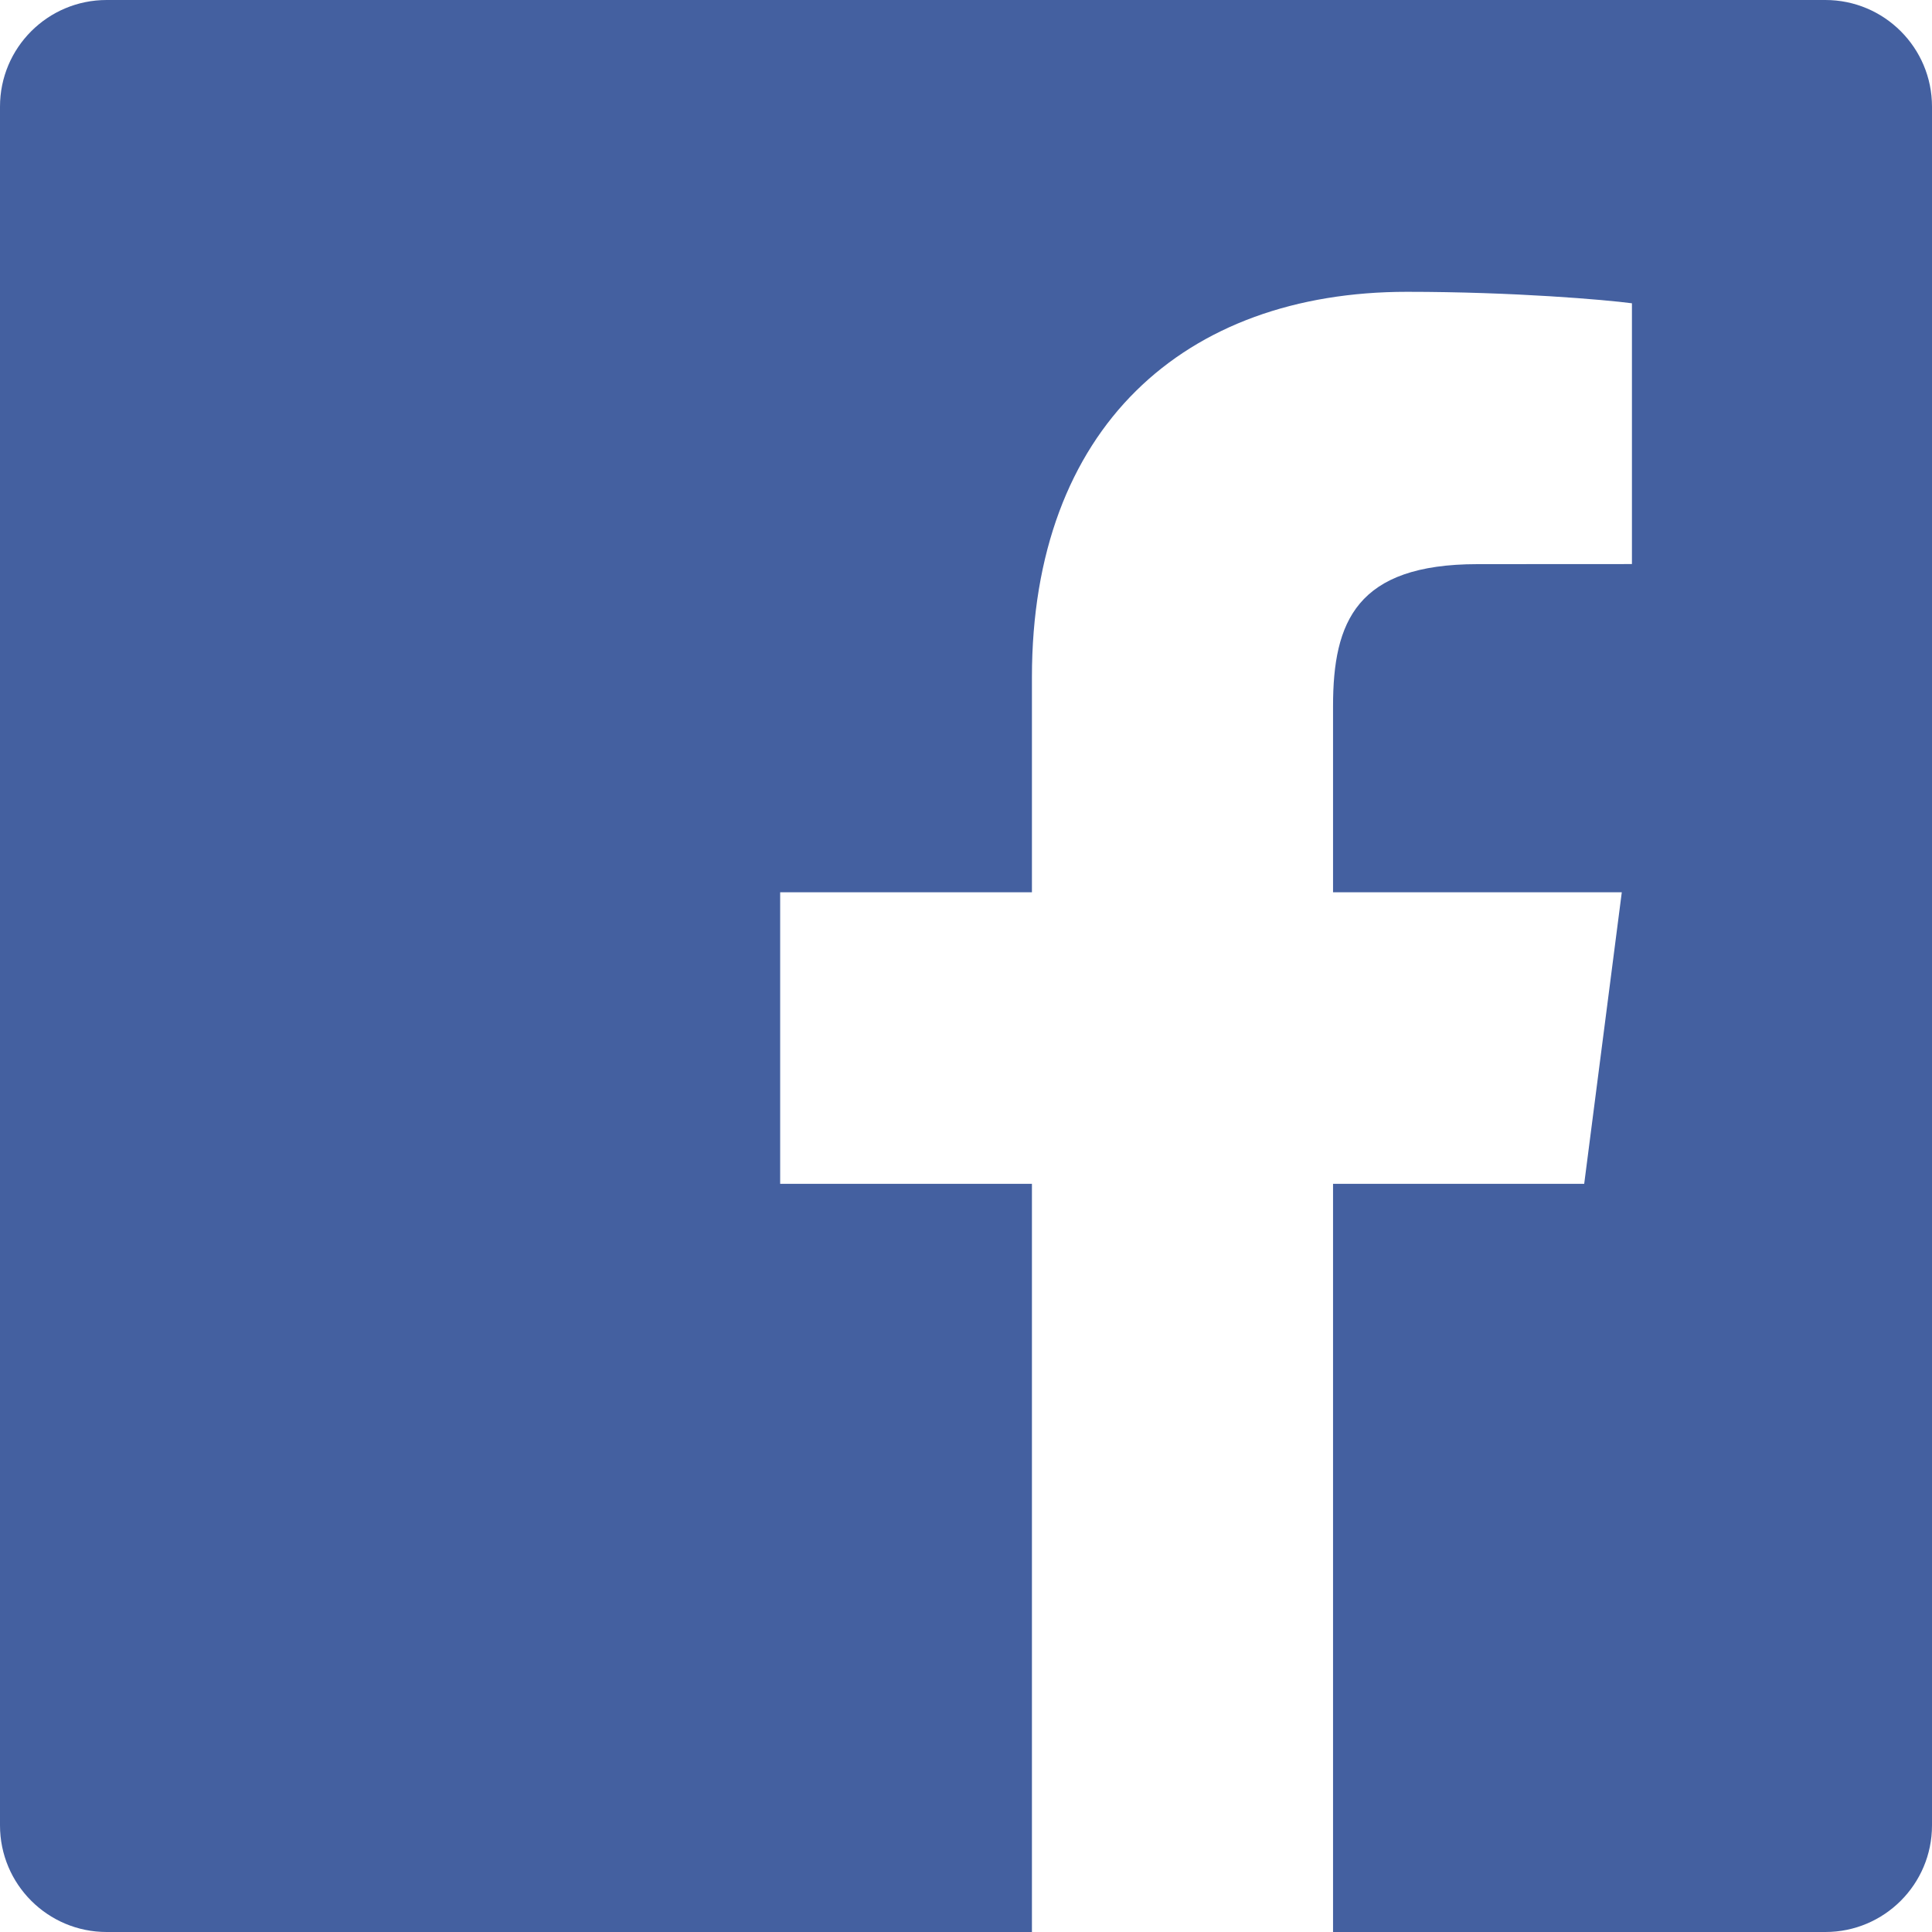
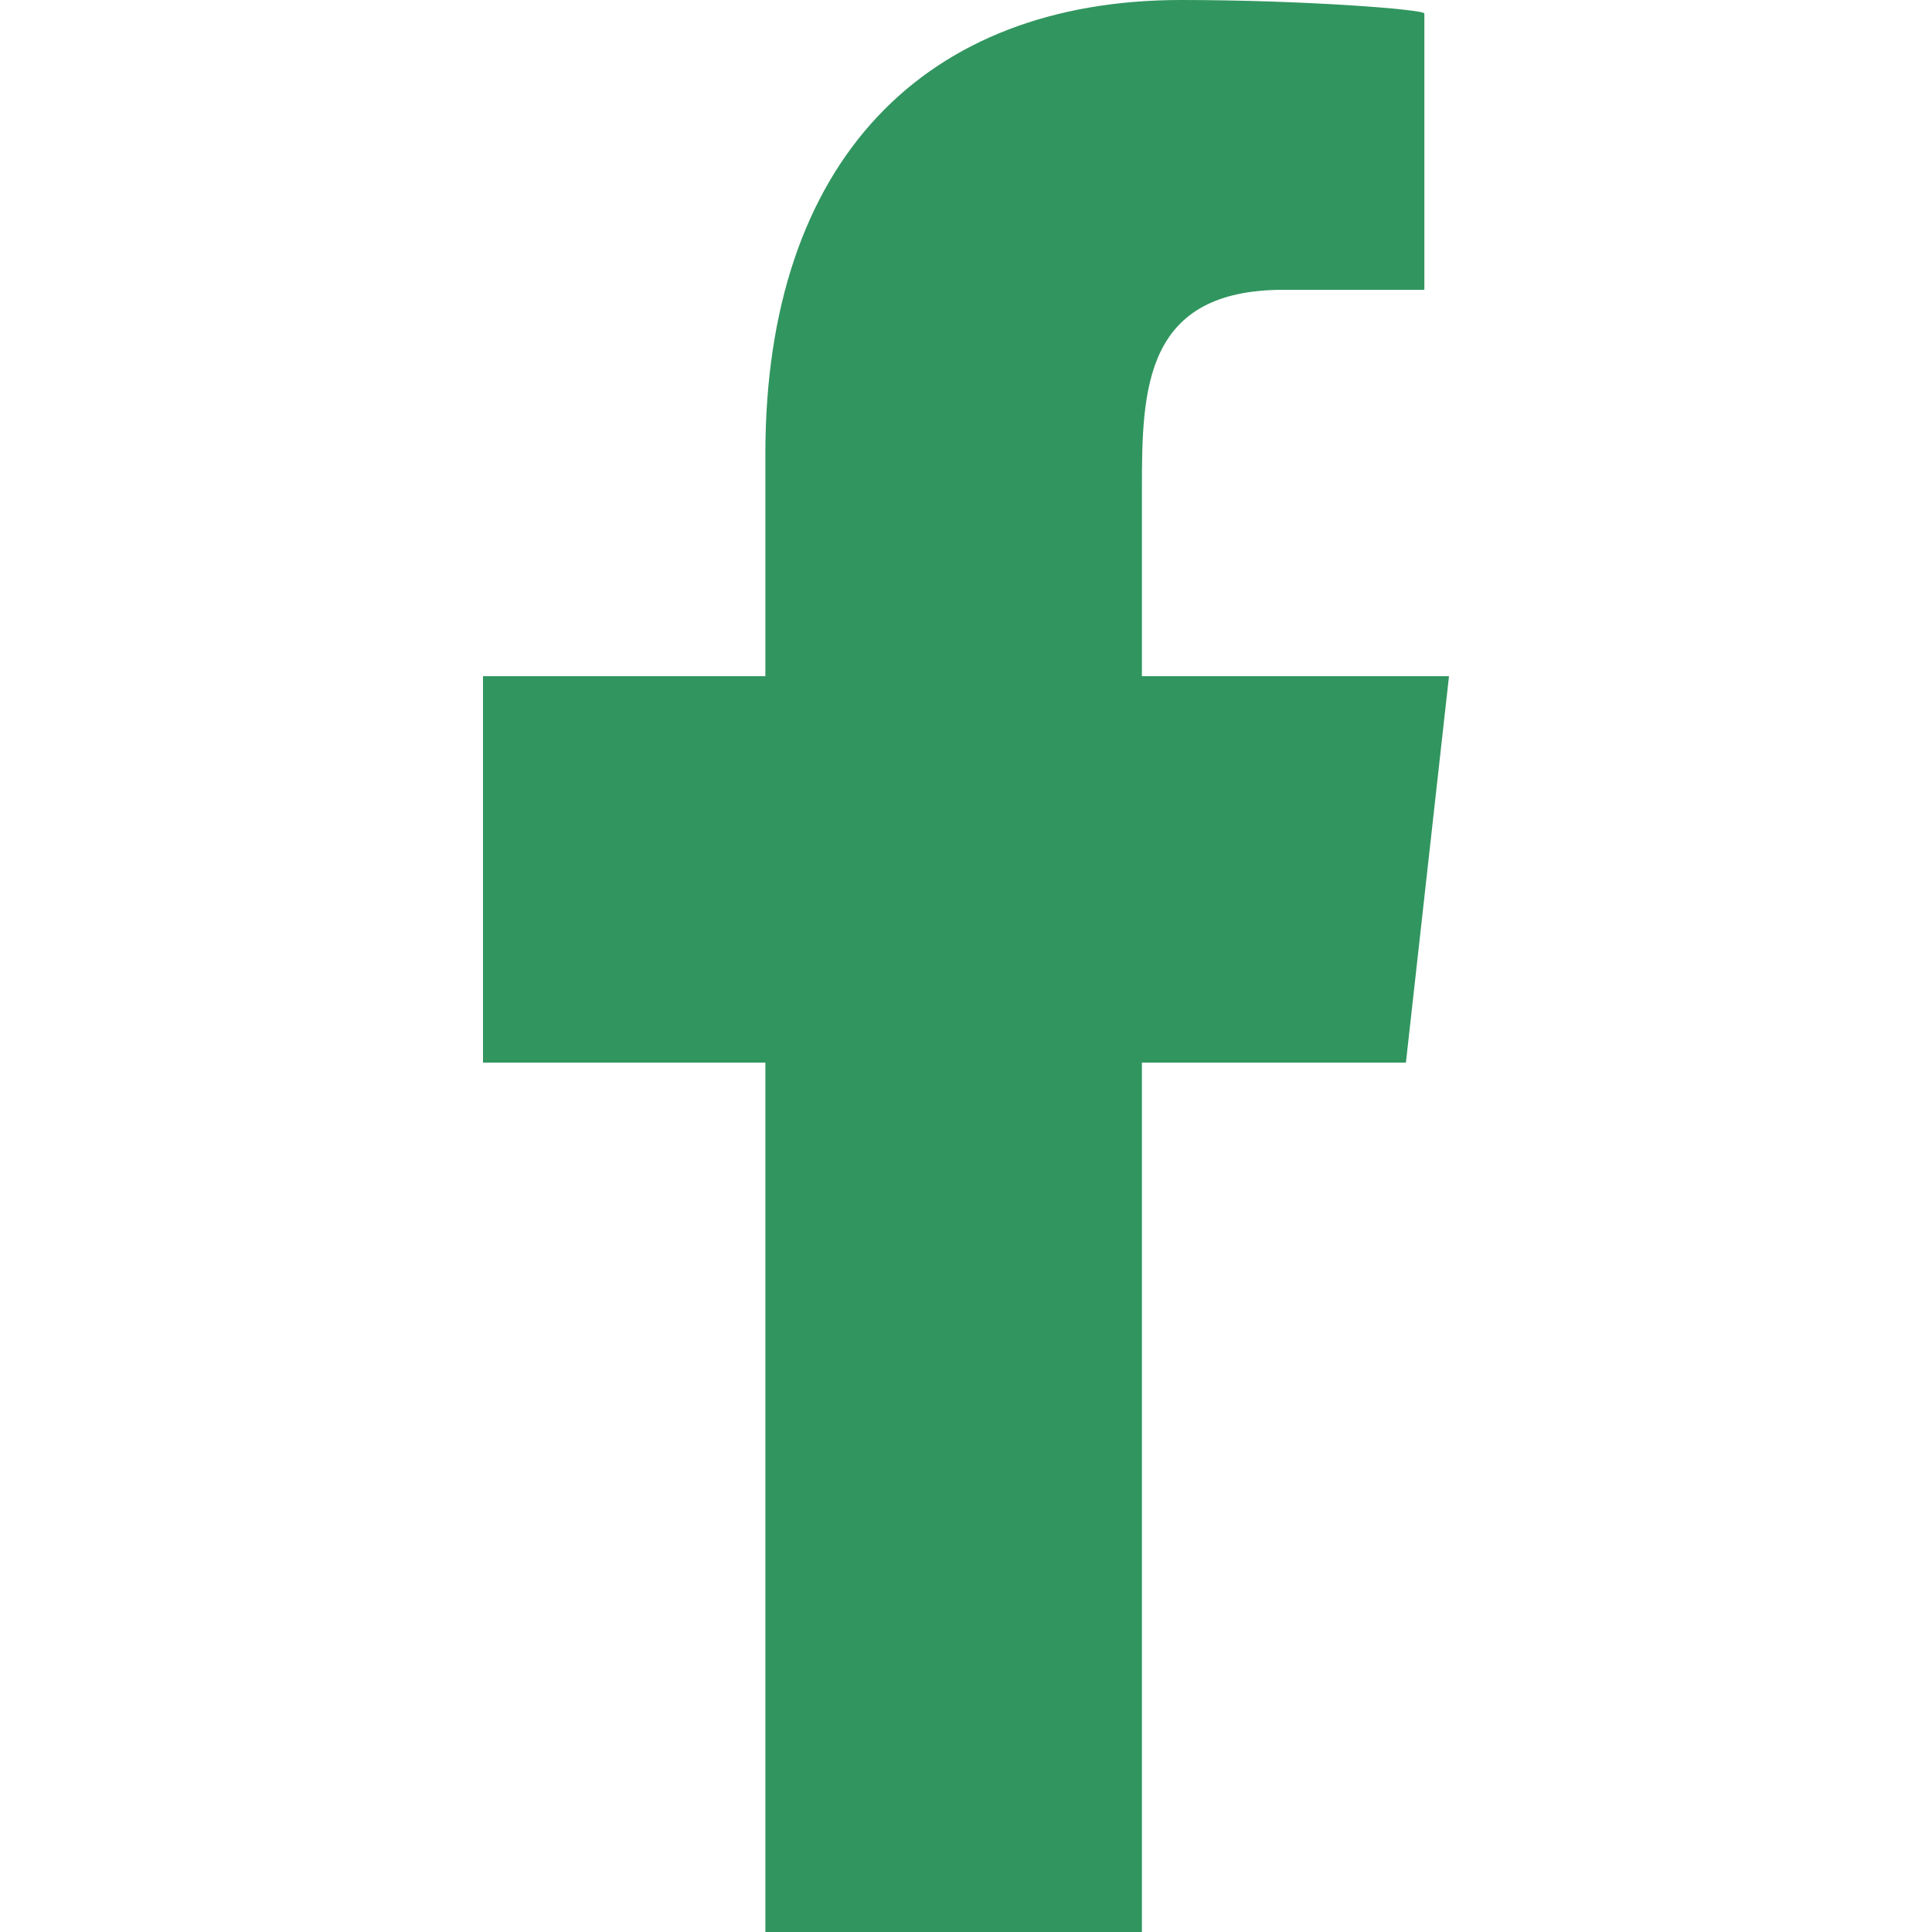
- <svg xmlns="http://www.w3.org/2000/svg" width="800px" height="800px" viewBox="0 0 48 48" version="1.1">
-   <defs>
- 
- </defs>
-   <g id="Icons" stroke="none" stroke-width="1" fill="none" fill-rule="evenodd">
-     <g id="Color-" transform="translate(-200, -160)" fill="#4460A0">
-       <path d="M225.638,208 L202.649,208 C201.186,208 200,206.814 200,205.351 L200,162.649 C200,161.186 201.186,160 202.649,160 L245.351,160 C246.814,160 248,161.186 248,162.649 L248,205.351 C248,206.814 246.814,208 245.351,208 L233.119,208 L233.119,189.412 L239.359,189.412 L240.293,182.168 L233.119,182.168 L233.119,177.543 C233.119,175.445 233.702,174.016 236.709,174.016 L240.545,174.014 L240.545,167.535 C239.882,167.447 237.605,167.25 234.956,167.25 C229.425,167.25 225.638,170.626 225.638,176.825 L225.638,182.168 L219.383,182.168 L219.383,189.412 L225.638,189.412 L225.638,208 L225.638,208 Z" id="Facebook">
- 
- </path>
+ <svg xmlns="http://www.w3.org/2000/svg" width="800px" height="800px" viewBox="-5 0 20 20" version="1.1" fill="#31955F">
+   <g id="SVGRepo_bgCarrier" stroke-width="0" />
+   <g id="SVGRepo_tracerCarrier" stroke-linecap="round" stroke-linejoin="round" />
+   <g id="SVGRepo_iconCarrier">
+     <defs> </defs>
+     <g id="Page-1" stroke="none" stroke-width="1" fill="none" fill-rule="evenodd">
+       <g id="Dribbble-Light-Preview" transform="translate(-385, -7399)" fill="#31955F">
+         <g id="icons" transform="translate(56, 160)">
+           <path d="M335.821,7259 L335.821,7250 L338.554,7250 L339,7246 L335.821,7246 L335.821,7244.052 C335.821,7243.022 335.848,7242 337.287,7242 L338.745,7242 L338.745,7239.14 C338.745,7239.097 337.492,7239 336.226,7239 C333.58,7239 331.923,7240.657 331.923,7243.7 L331.923,7246 L329,7246 L329,7250 L331.923,7250 L331.923,7259 L335.821,7259 Z" id="facebook-[#31955F]"> </path>
+         </g>
+       </g>
    </g>
  </g>
</svg>
